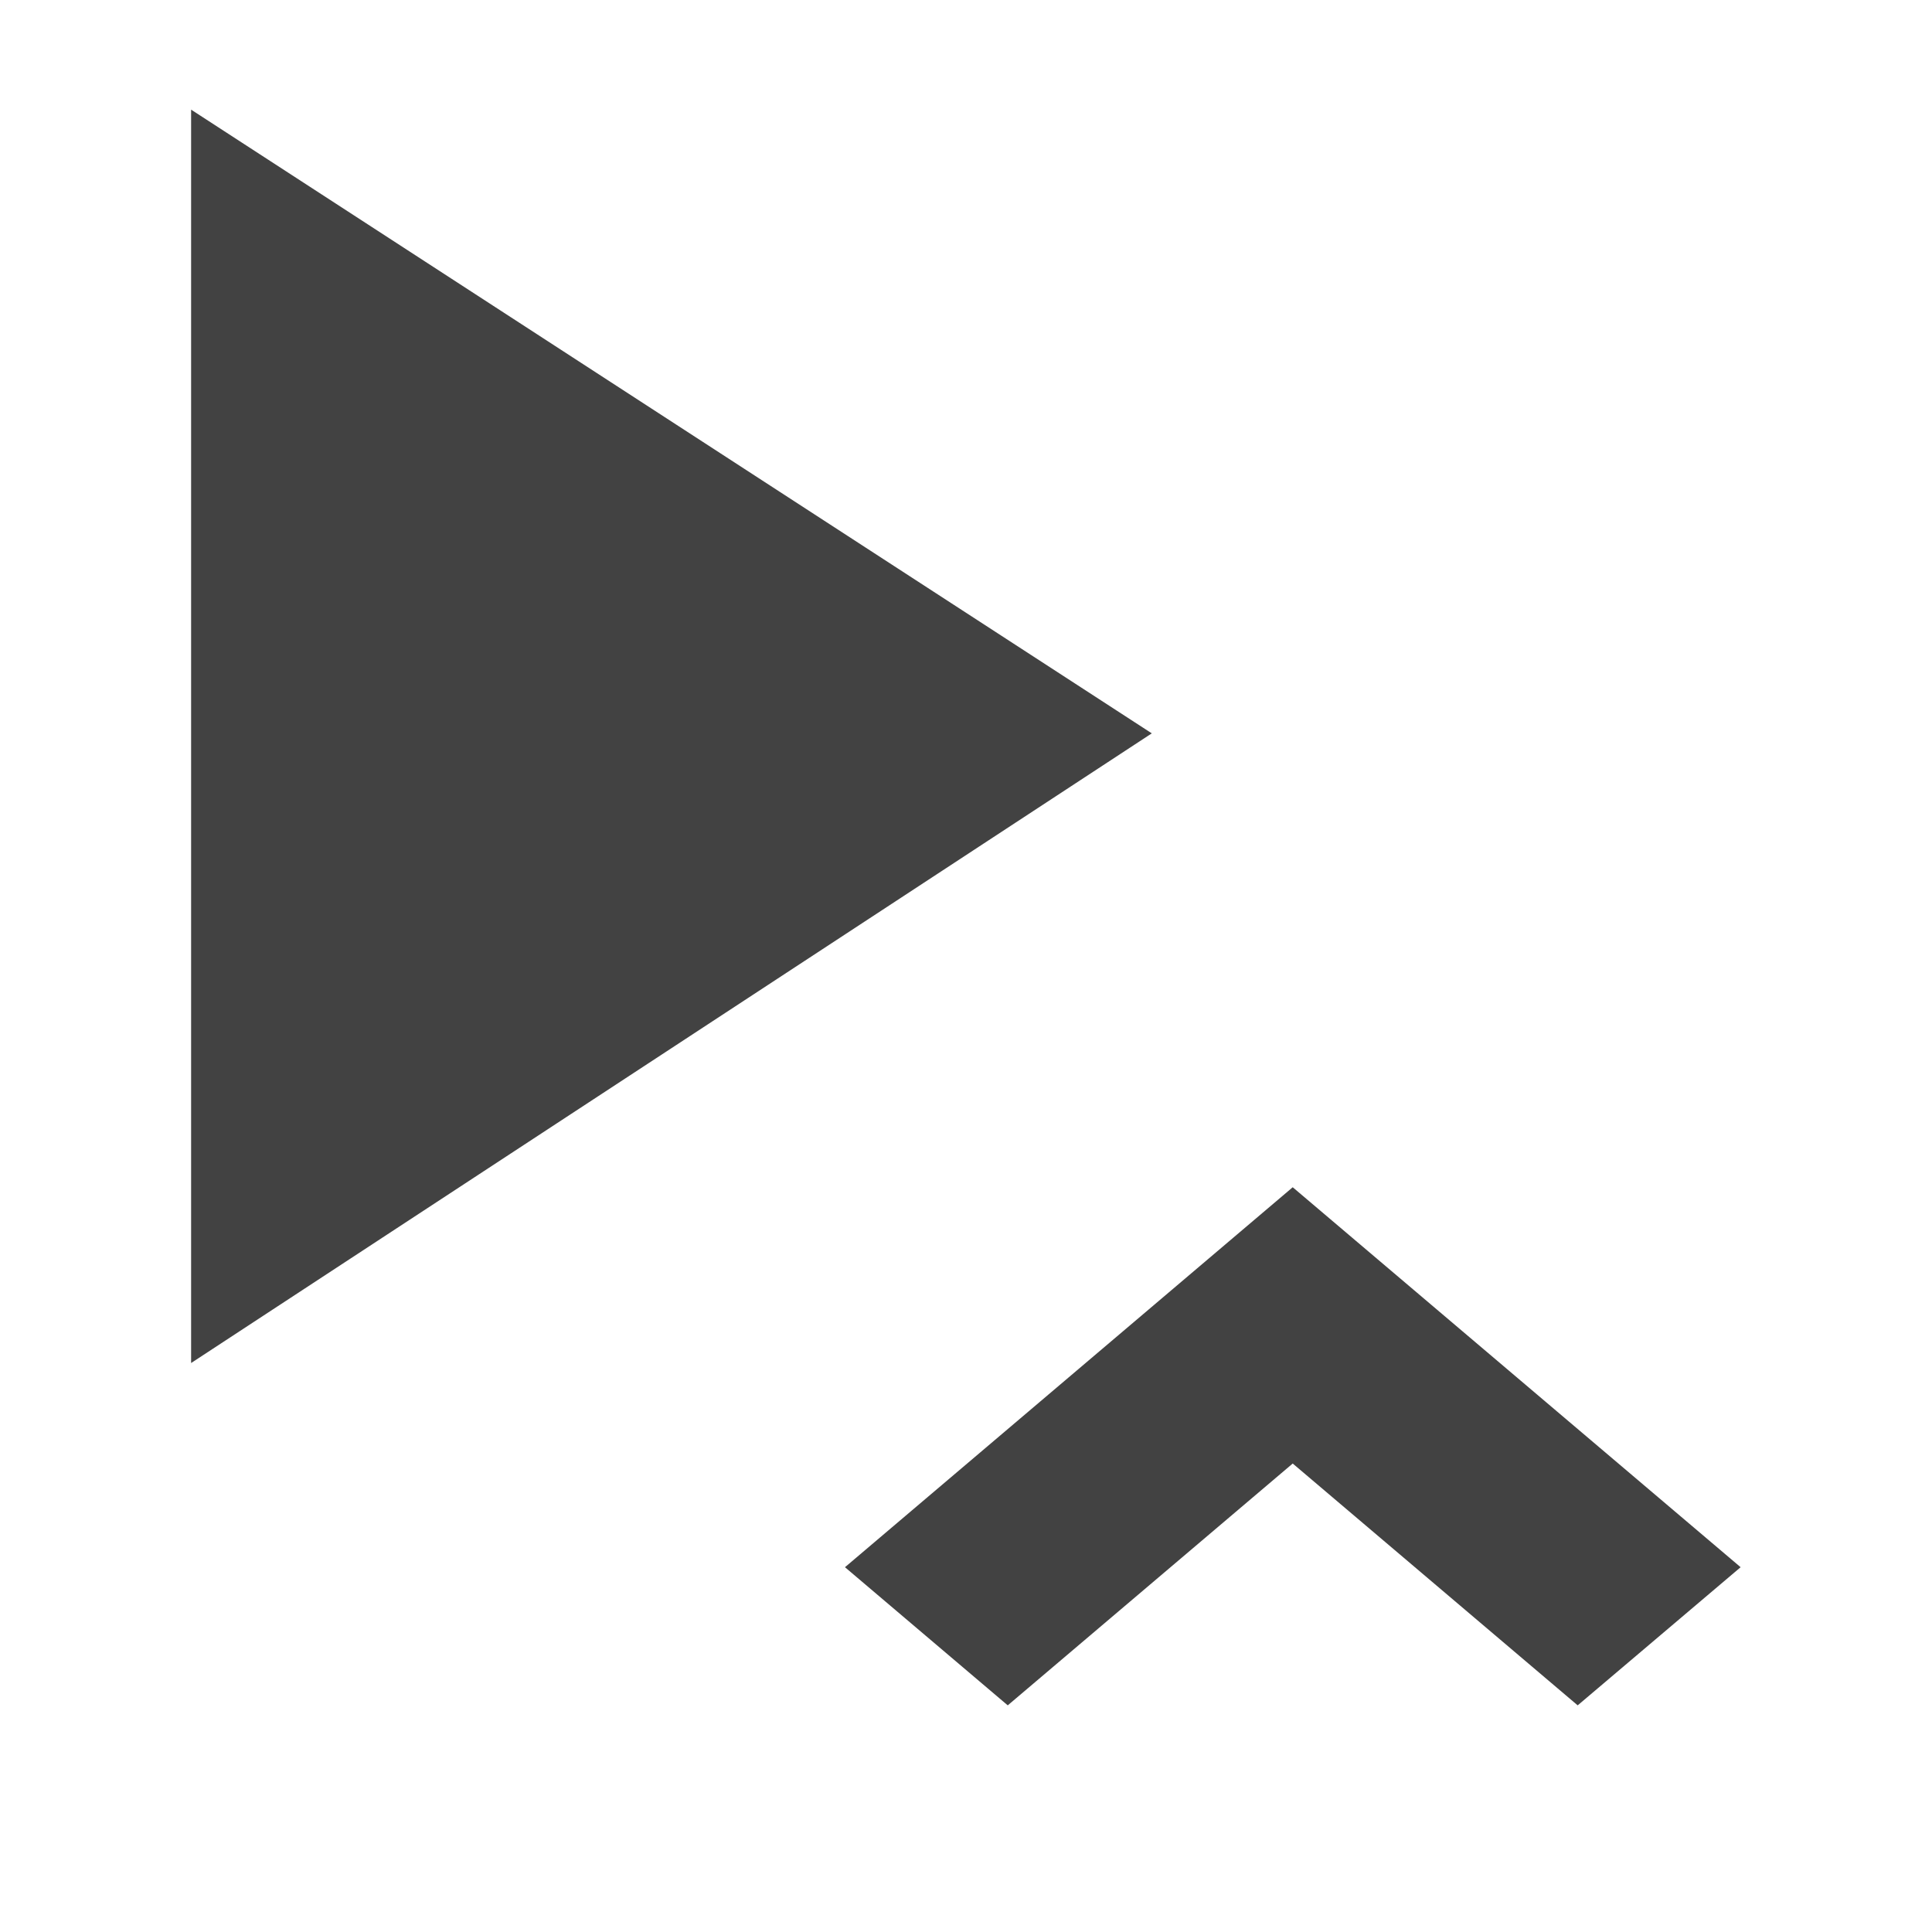
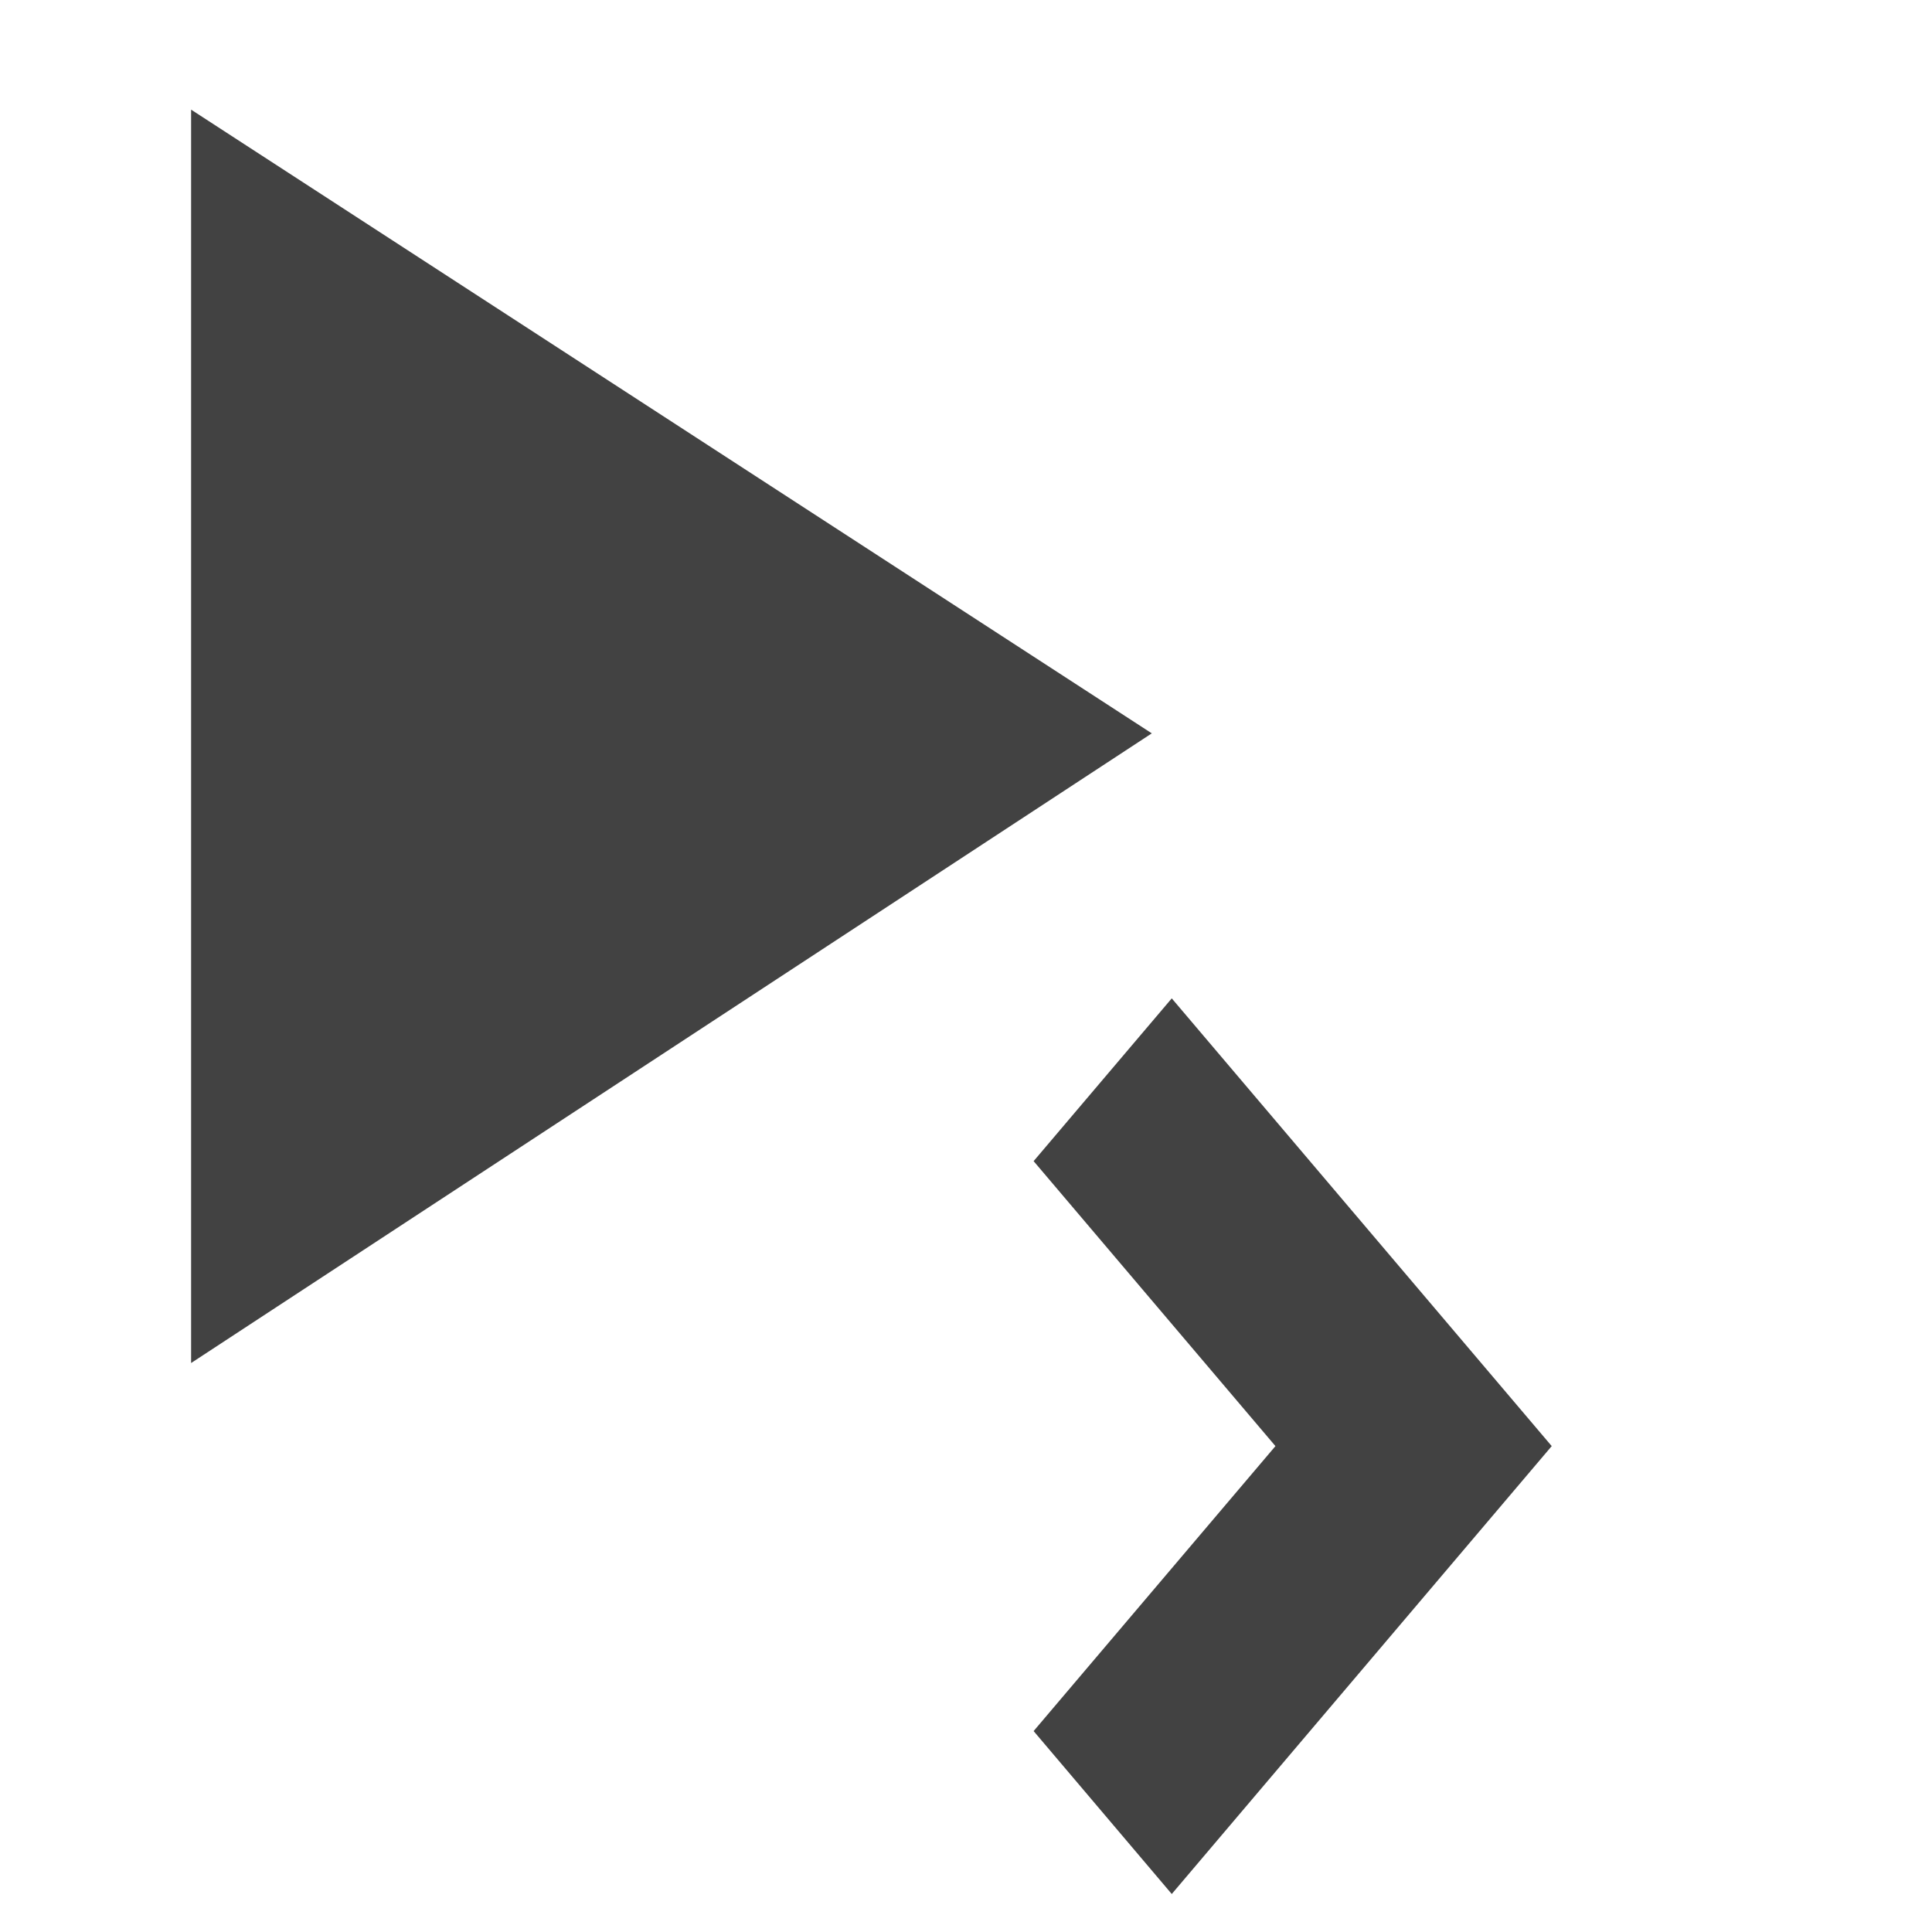
<svg xmlns="http://www.w3.org/2000/svg" width="12" height="12" viewBox="0 0 12 12" fill="none">
  <g>
-     <path stroke="null" clip-rule="evenodd" d="m1.187,8.467l0,-7.786l5.967,3.874l-5.967,3.911zm0.995,-5.929l3.192,2.017l-3.192,2.054l0,-4.072z" fill="#424242" />
-     <path fill="#424242" stroke-width="null" stroke-opacity="null" fill-opacity="null" d="m6.42,10.752l1.502,-1.77l-1.502,-1.77l0.858,-1.011l2.36,2.781l-2.36,2.782" transform="rotate(-90 8.029752,8.982452) " stroke="null" />
+     <path style="fill: #424242 !important; stroke:null; clip-rule: evenodd !important" d="m1.187,8.467l0,-7.786l5.967,3.874l-5.967,3.911zm0.995,-5.929l3.192,2.017l-3.192,2.054l0,-4.072z" />
+     <path style="fill: #424242 !important; stroke-width: null; stroke-opacity: null; fill-opacity: null; transform: rotate(-90 8.029752,8.982452); stroke:null" d="m6.42,10.752l1.502,-1.77l-1.502,-1.77l0.858,-1.011l2.36,2.781l-2.36,2.782" />
  </g>
</svg>
